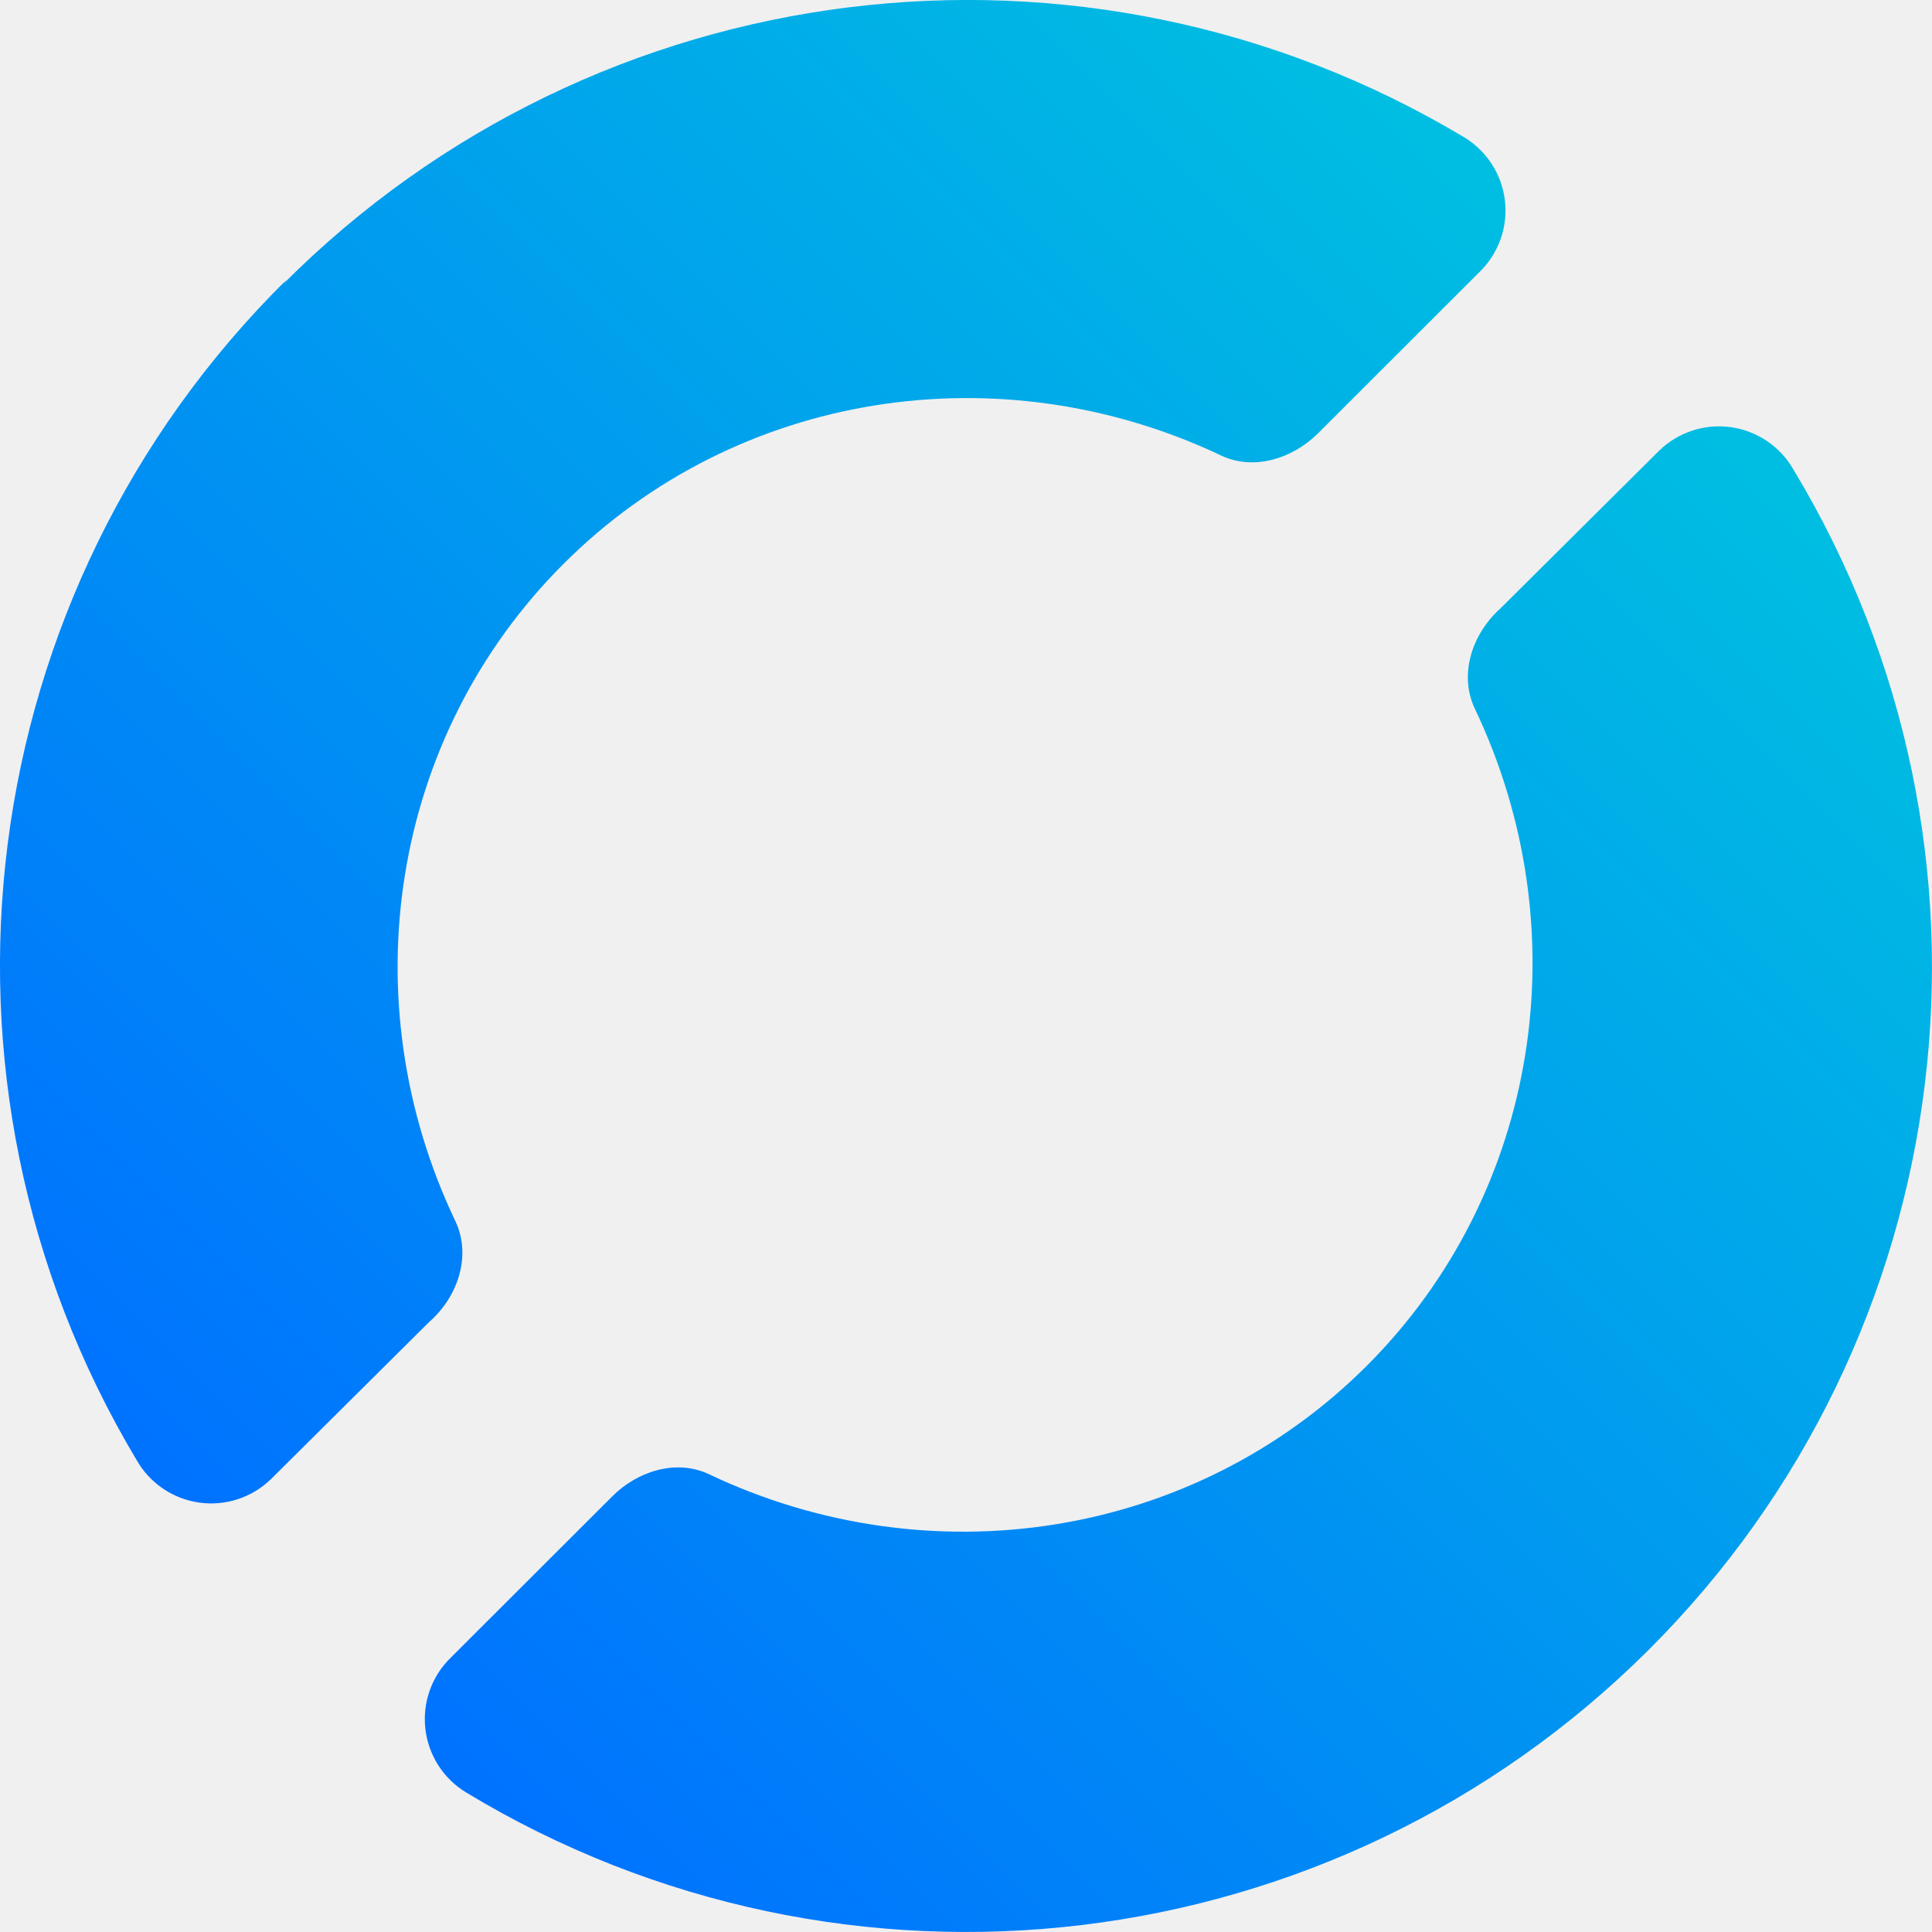
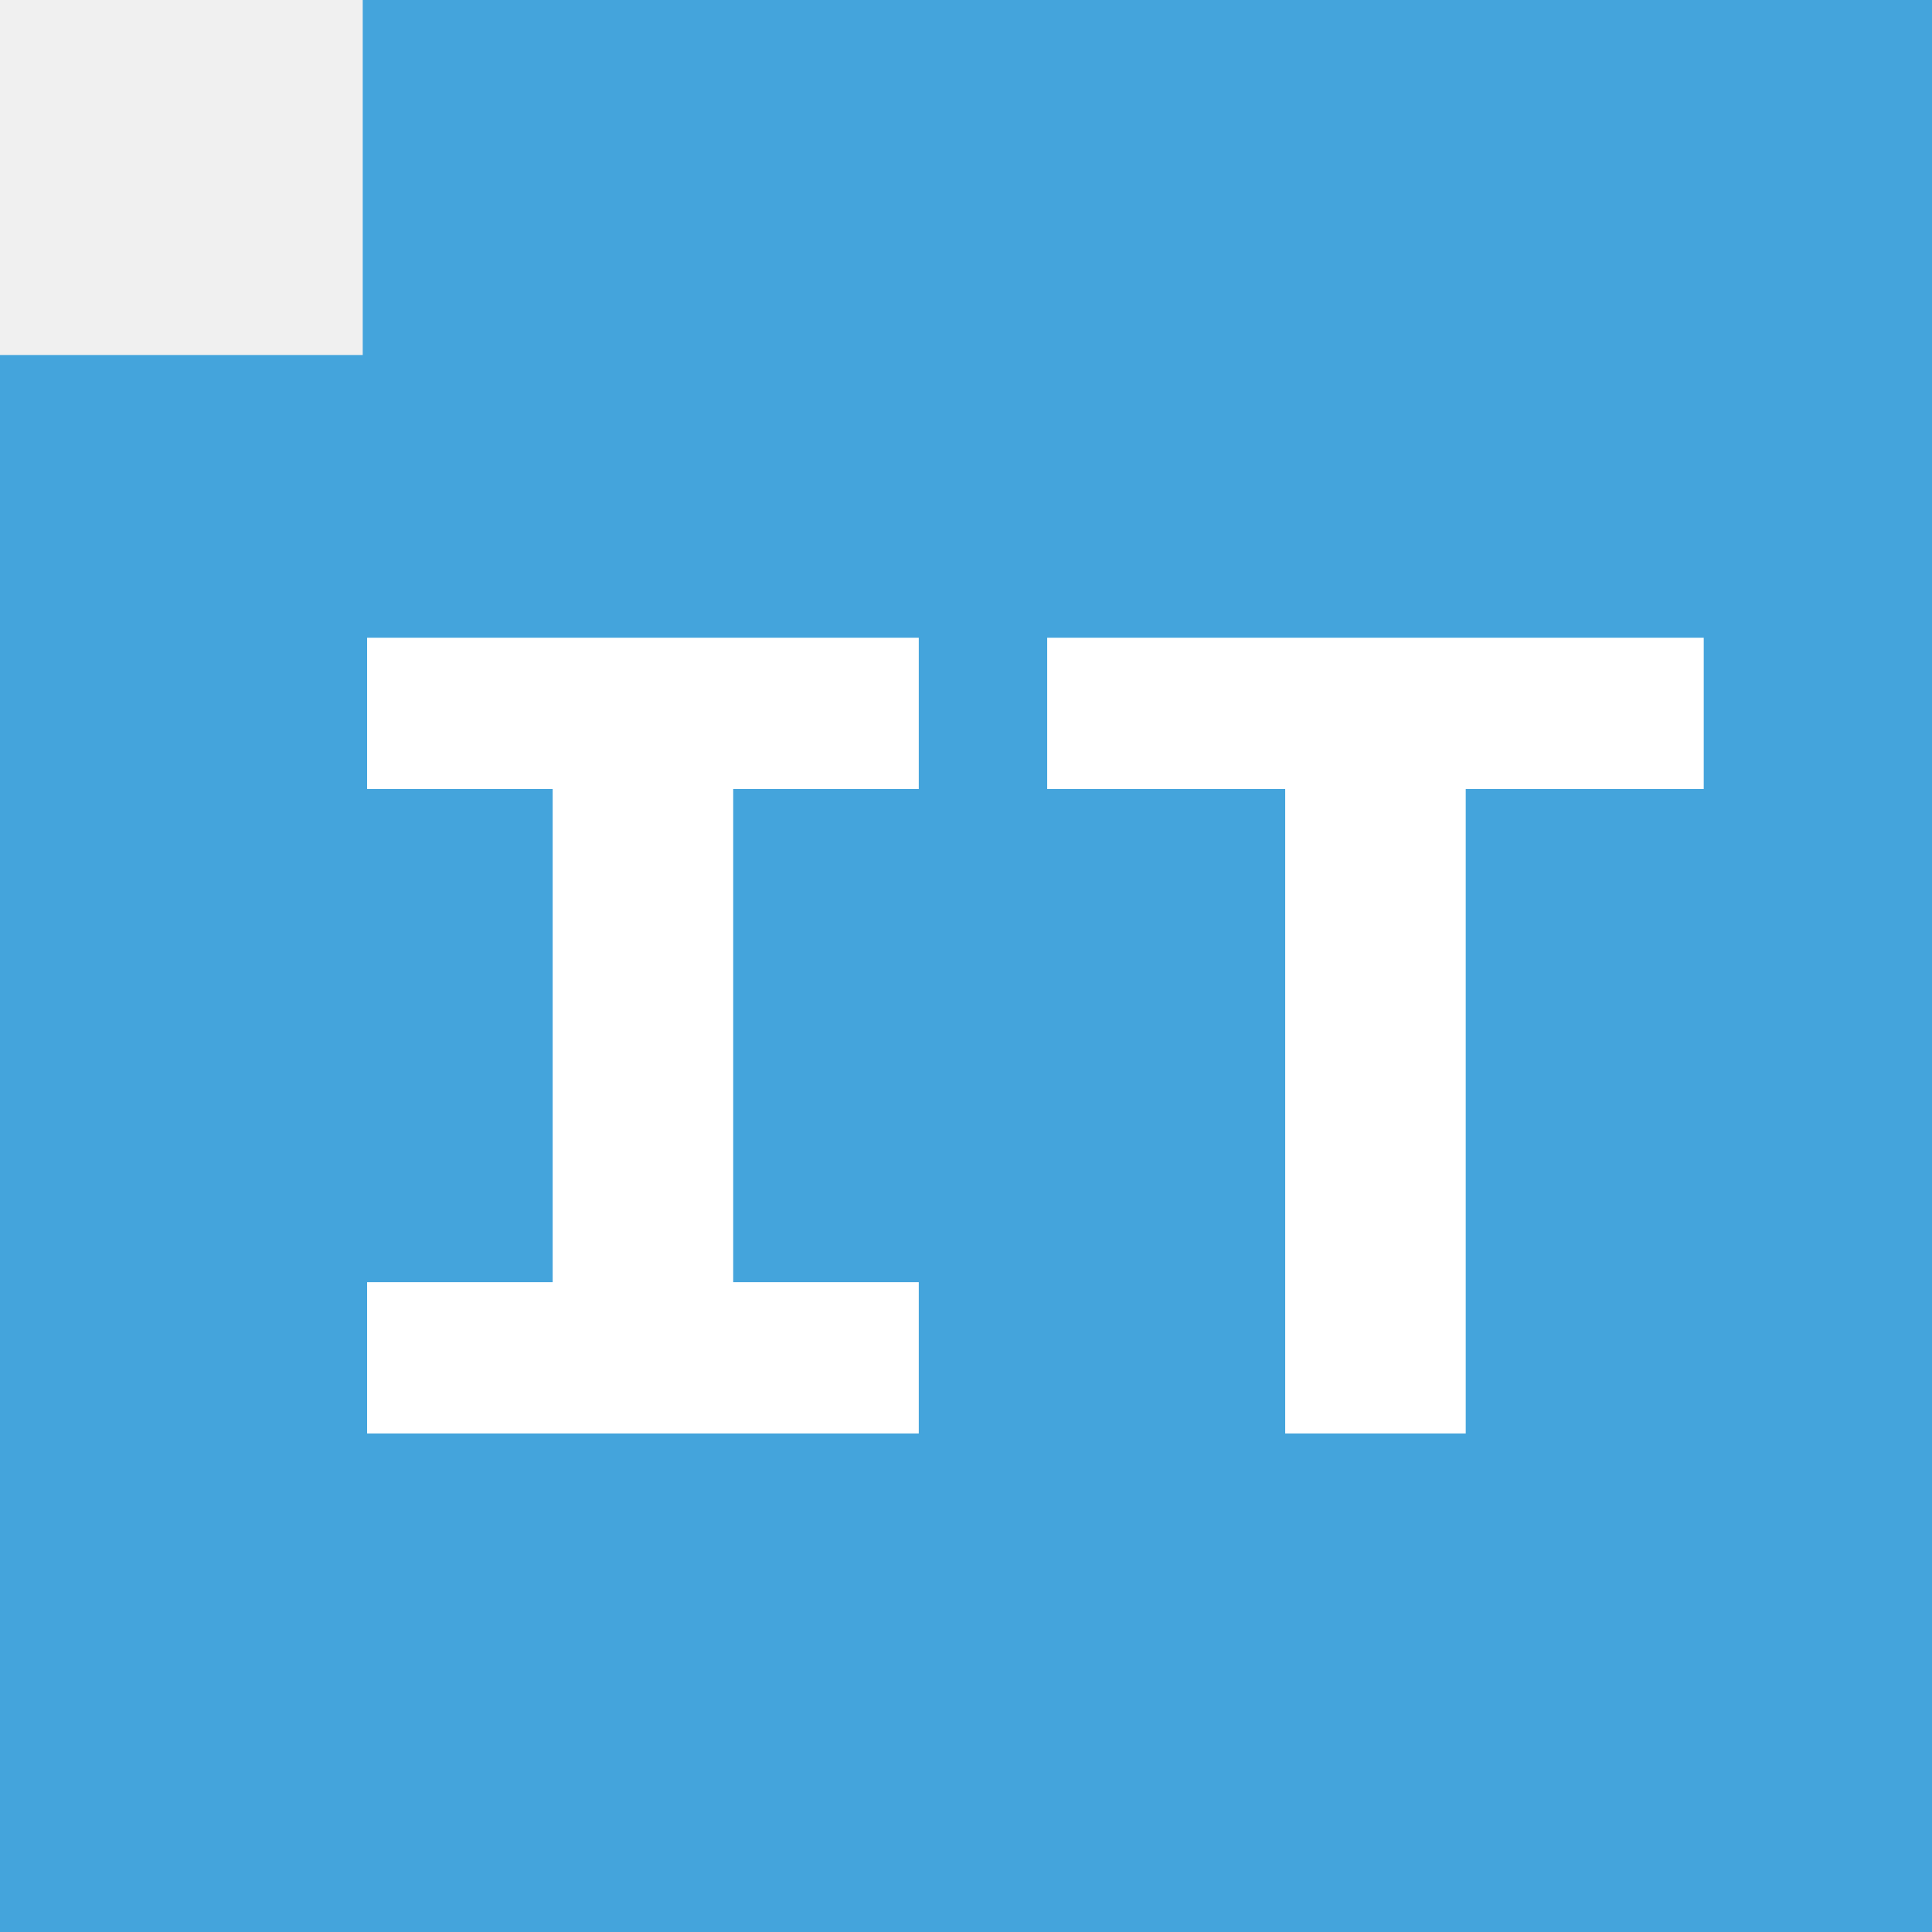
- <svg xmlns="http://www.w3.org/2000/svg" xmlns:xlink="http://www.w3.org/1999/xlink" xml:space="preserve" width="26" height="26" style="isolation:isolate" viewBox="66.993 897.484 26 26">
+ <svg xmlns="http://www.w3.org/2000/svg" id="Layer_2" viewBox="0 0 57.47 57.47">
  <defs>
-     <linearGradient xlink:href="#a" id="b" x1=".148" x2=".845" y1=".851" y2=".154" gradientTransform="matrix(26.00048 0 0 25.99935 66.993 897.485)" gradientUnits="userSpaceOnUse" />
+     <style>.cls-1{fill:#44a4dc;}.cls-1,.cls-2{stroke-width:0px;}.cls-2{fill:#fff;}</style>
  </defs>
-   <linearGradient id="a" x1=".148" x2=".845" y1=".851" y2=".154" gradientTransform="matrix(26.301 0 0 26.331 90.674 911.757)" gradientUnits="userSpaceOnUse">
-     <stop offset="0" stop-color="#004ba6" style="stop-color:#0071ff;stop-opacity:1" />
-     <stop offset="1" stop-color="#00bfe1" style="stop-color:#00bfe1;stop-opacity:1" />
-   </linearGradient>
-   <path fill="url(#a)" d="m89.318 903.552-2.135 2.122c-.376.337-.558.879-.347 1.337 1.422 2.976.882 6.524-1.452 8.856-2.335 2.331-5.887 2.87-8.866 1.449-.439-.197-.954-.03-1.292.312l-2.17 2.167a1.154 1.154 0 0 0 .208 1.81 13.005 13.005 0 0 0 15.91-1.912 12.97 12.97 0 0 0 1.956-15.887 1.154 1.154 0 0 0-1.812-.254zm-18.467-2.305a12.969 12.969 0 0 0-2.02 15.885 1.154 1.154 0 0 0 1.812.254l2.124-2.11c.385-.336.572-.884.359-1.348-1.423-2.976-.884-6.524 1.451-8.856 2.334-2.332 5.887-2.871 8.866-1.45.434.194.942.033 1.281-.3l2.182-2.18a1.152 1.152 0 0 0-.208-1.81 13.009 13.009 0 0 0-15.893 1.973z" style="fill:url(#b);stroke-width:.988" />
+   <g id="Layer_1-2">
+     <polygon class="cls-1" points="10.79 0 10.79 10.56 0 10.56 0 57.47 57.47 57.47 57.47 0 10.79 0" />
+     <path class="cls-2" d="m10.92,38.14h5.52v-14.67h-5.52v-4.5h16.41v4.5h-5.52v14.67h5.52v4.5H10.92v-4.5Z" />
+     <path class="cls-2" d="m38.23,23.47h-7.08v-4.5h19.53v4.5h-7.08v19.17h-5.37v-19.17Z" />
+   </g>
</svg>
